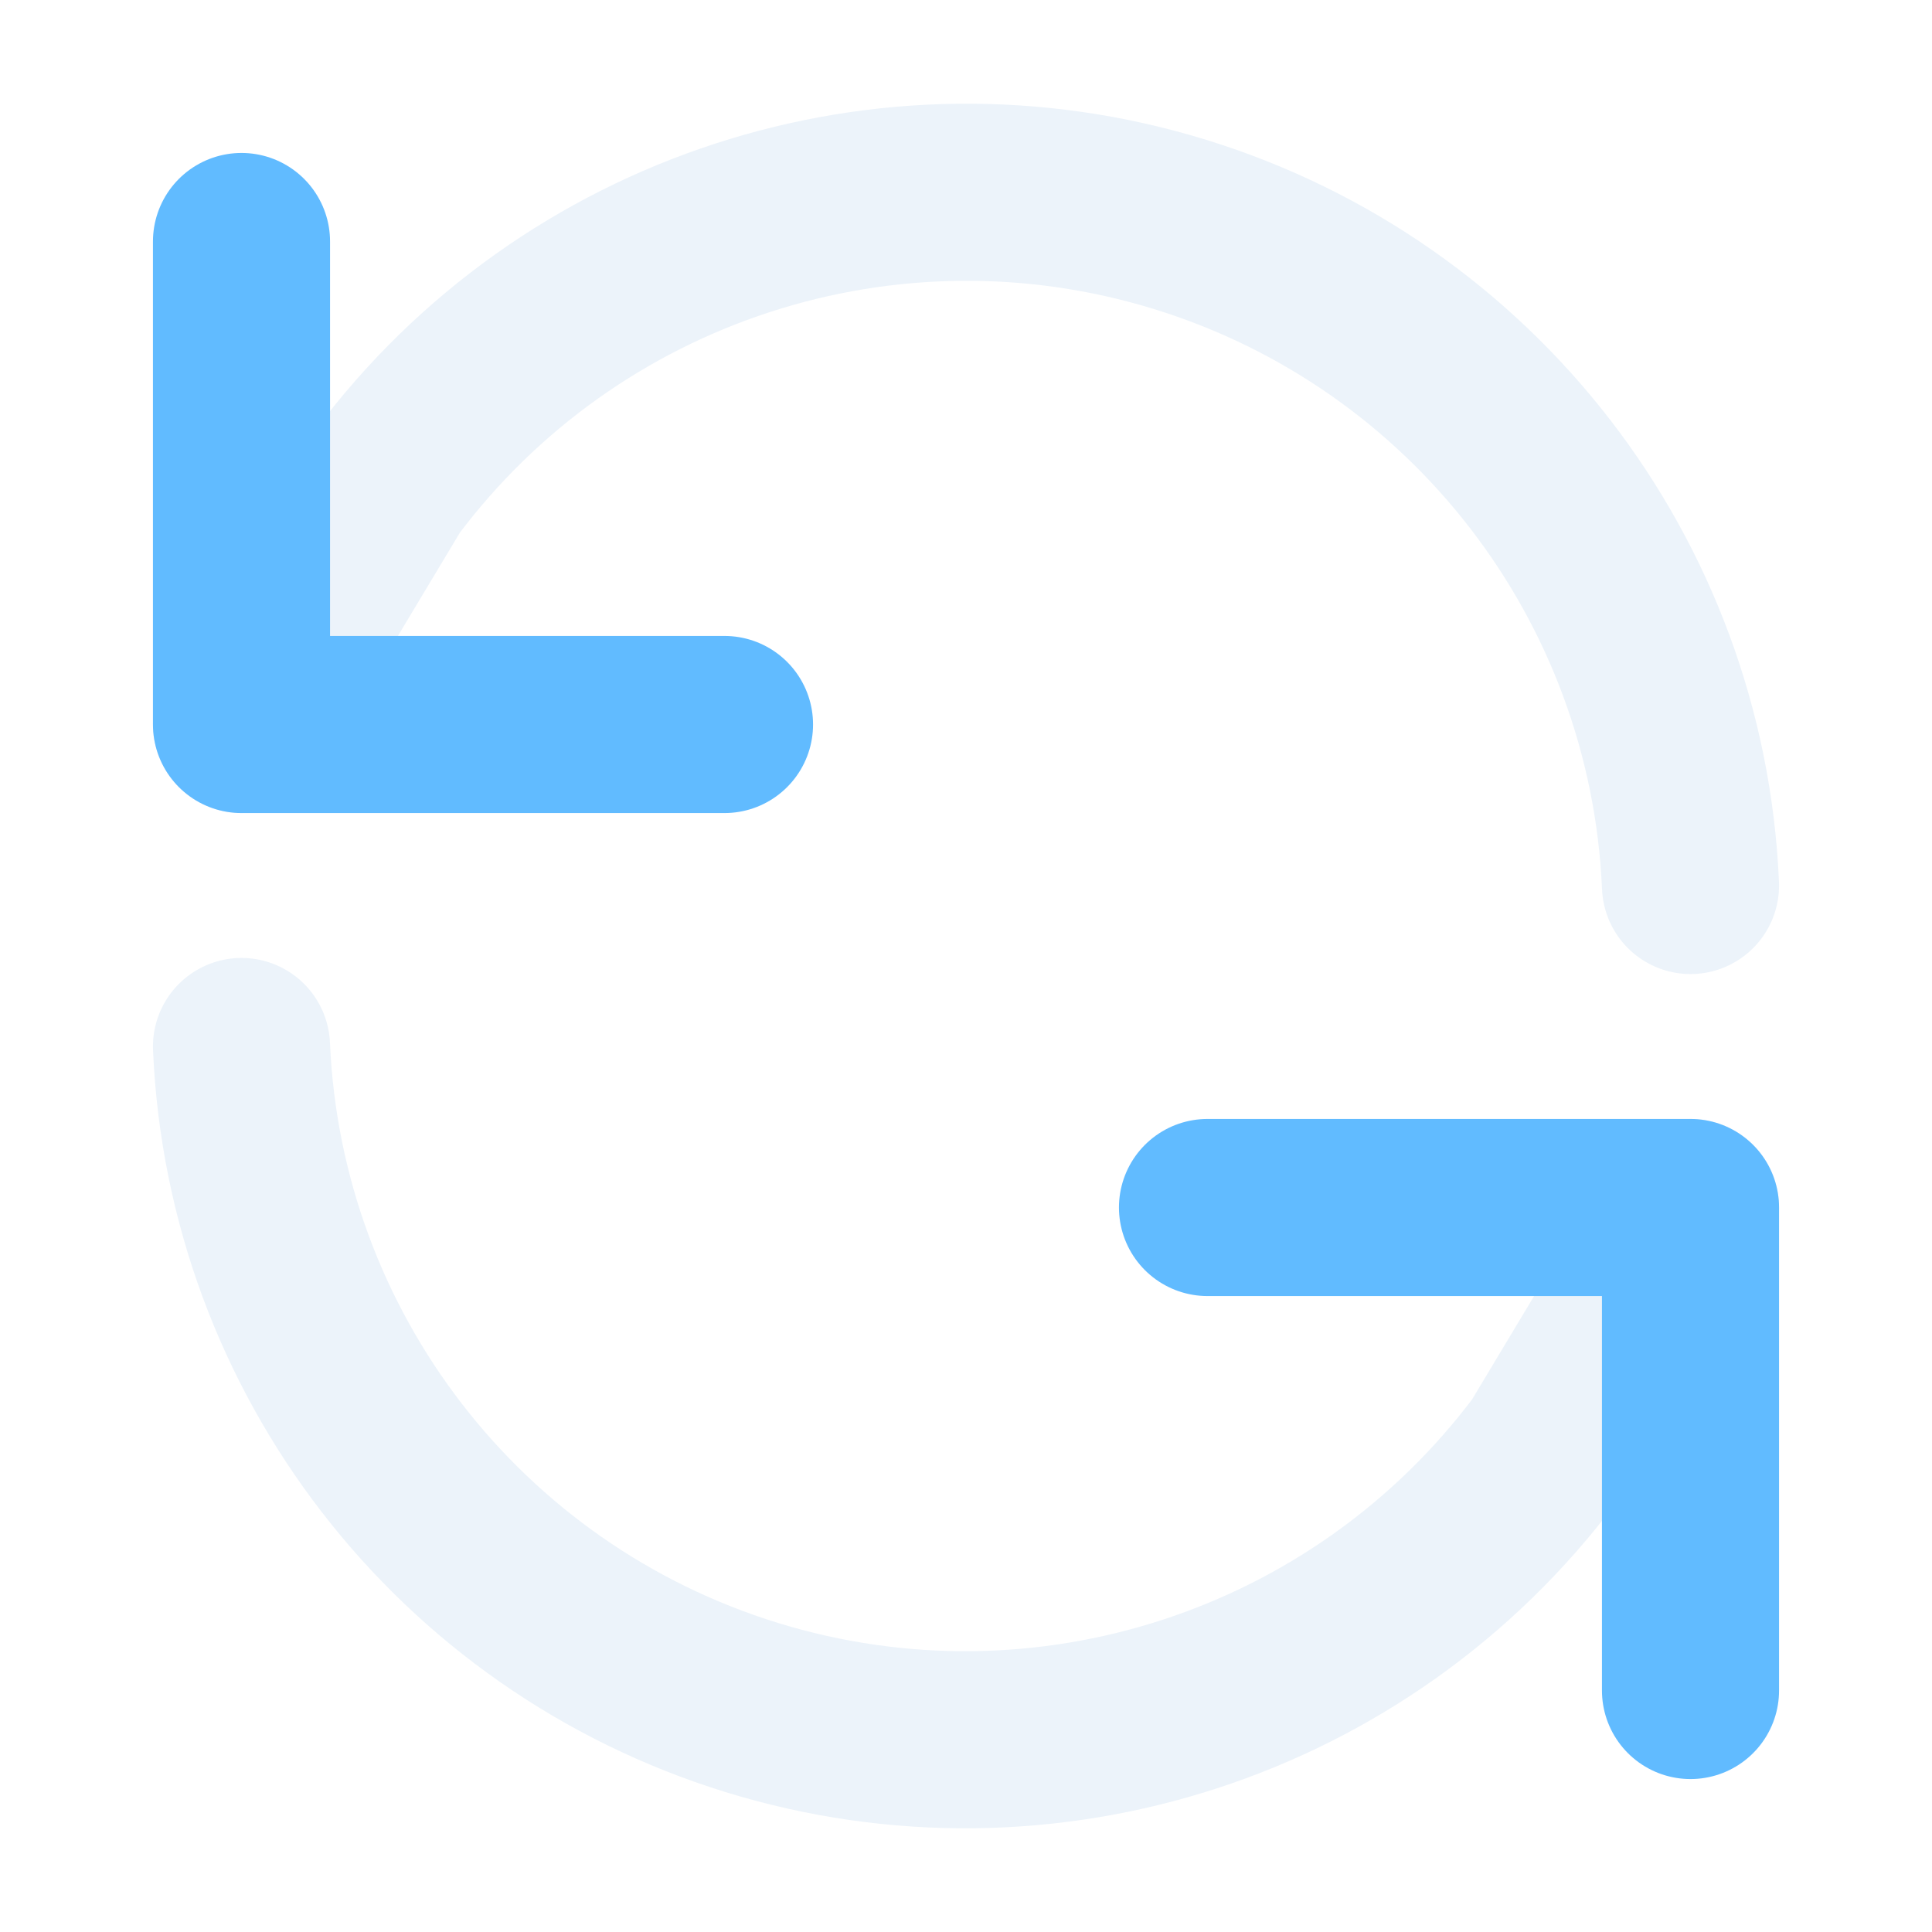
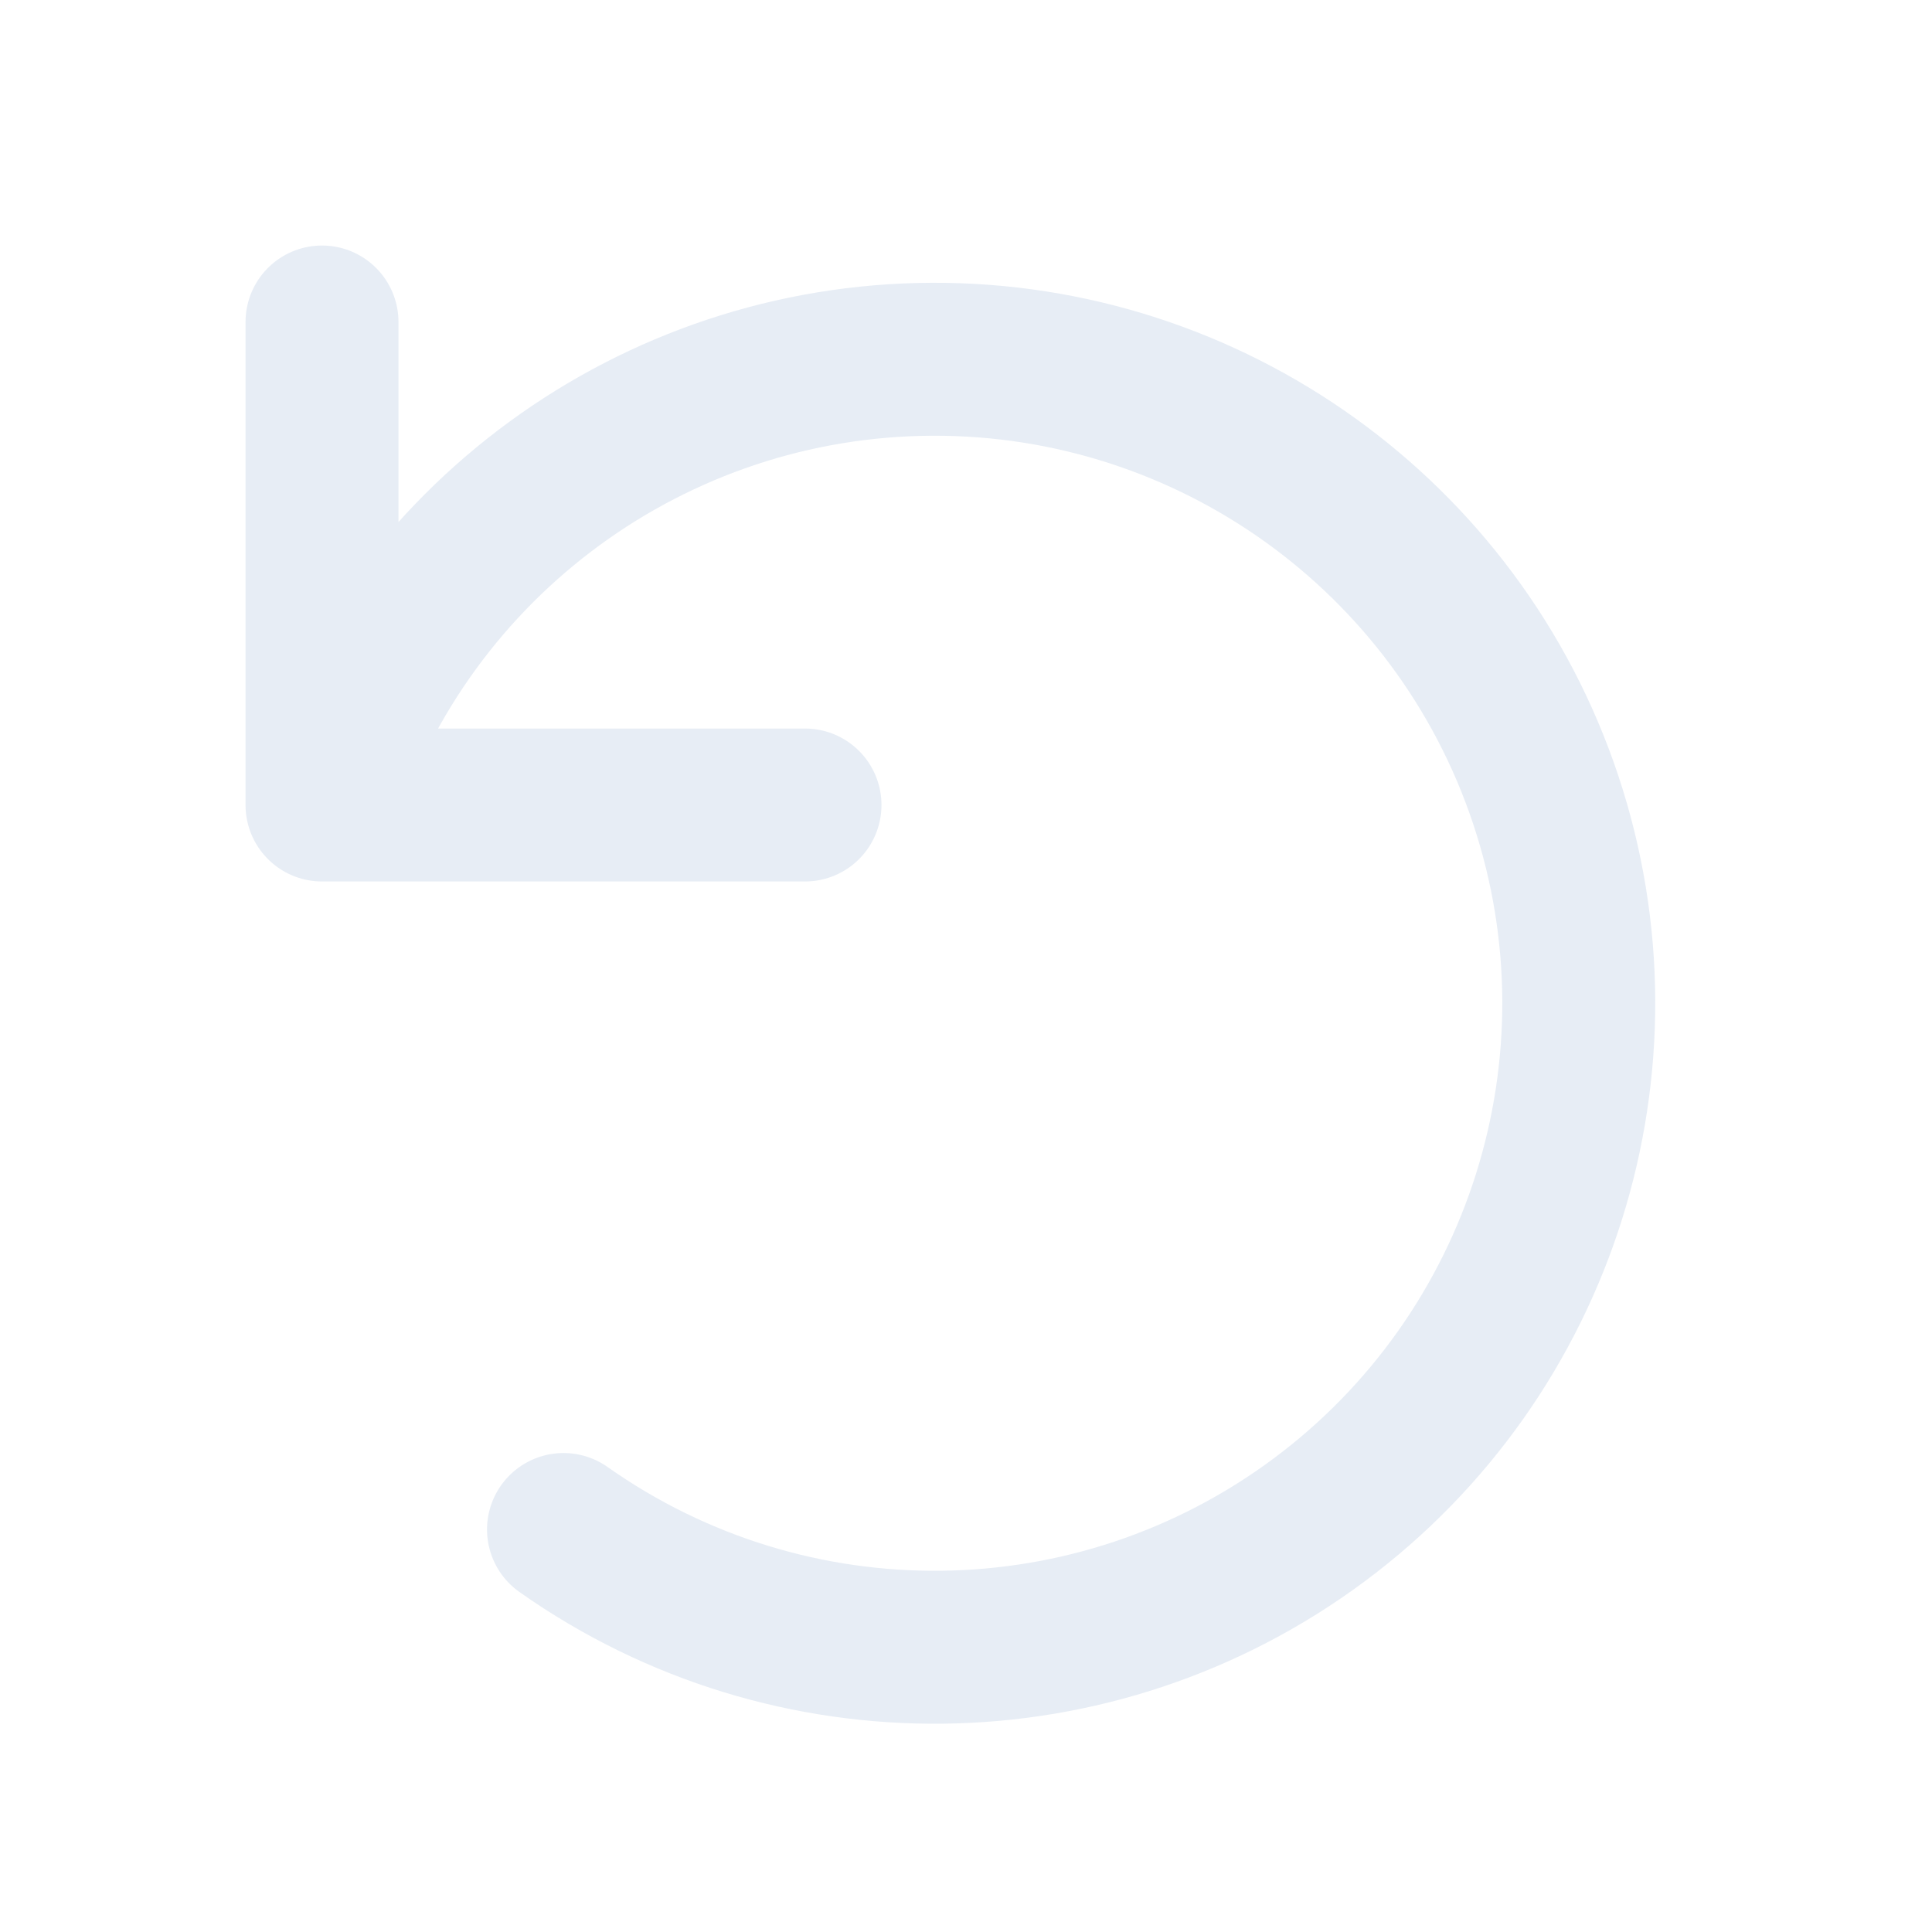
- <svg xmlns="http://www.w3.org/2000/svg" viewBox="0 0 24 24" width="24" height="24" fill="none" stroke="#ECF3FA" stroke-width="2.2" stroke-linecap="round" stroke-linejoin="round">
-   <path d="M21 11a9 9 0 0 0-16.2-5L3 9" />
-   <path d="M3 3v6h6" stroke="#61BBFF" />
-   <path d="M3 13a9 9 0 0 0 16.2 5L21 15" />
-   <path d="M15 15h6v6" stroke="#61BBFF" />
+ <svg xmlns="http://www.w3.org/2000/svg" width="24" height="24" viewBox="0 0 24 24">
+   <path d="M4 10A8 8 0 1 1 7 19 M4 4V10H10" fill="none" stroke="#e7edf5" stroke-width="1.9" stroke-linecap="round" stroke-linejoin="round" />
</svg>
